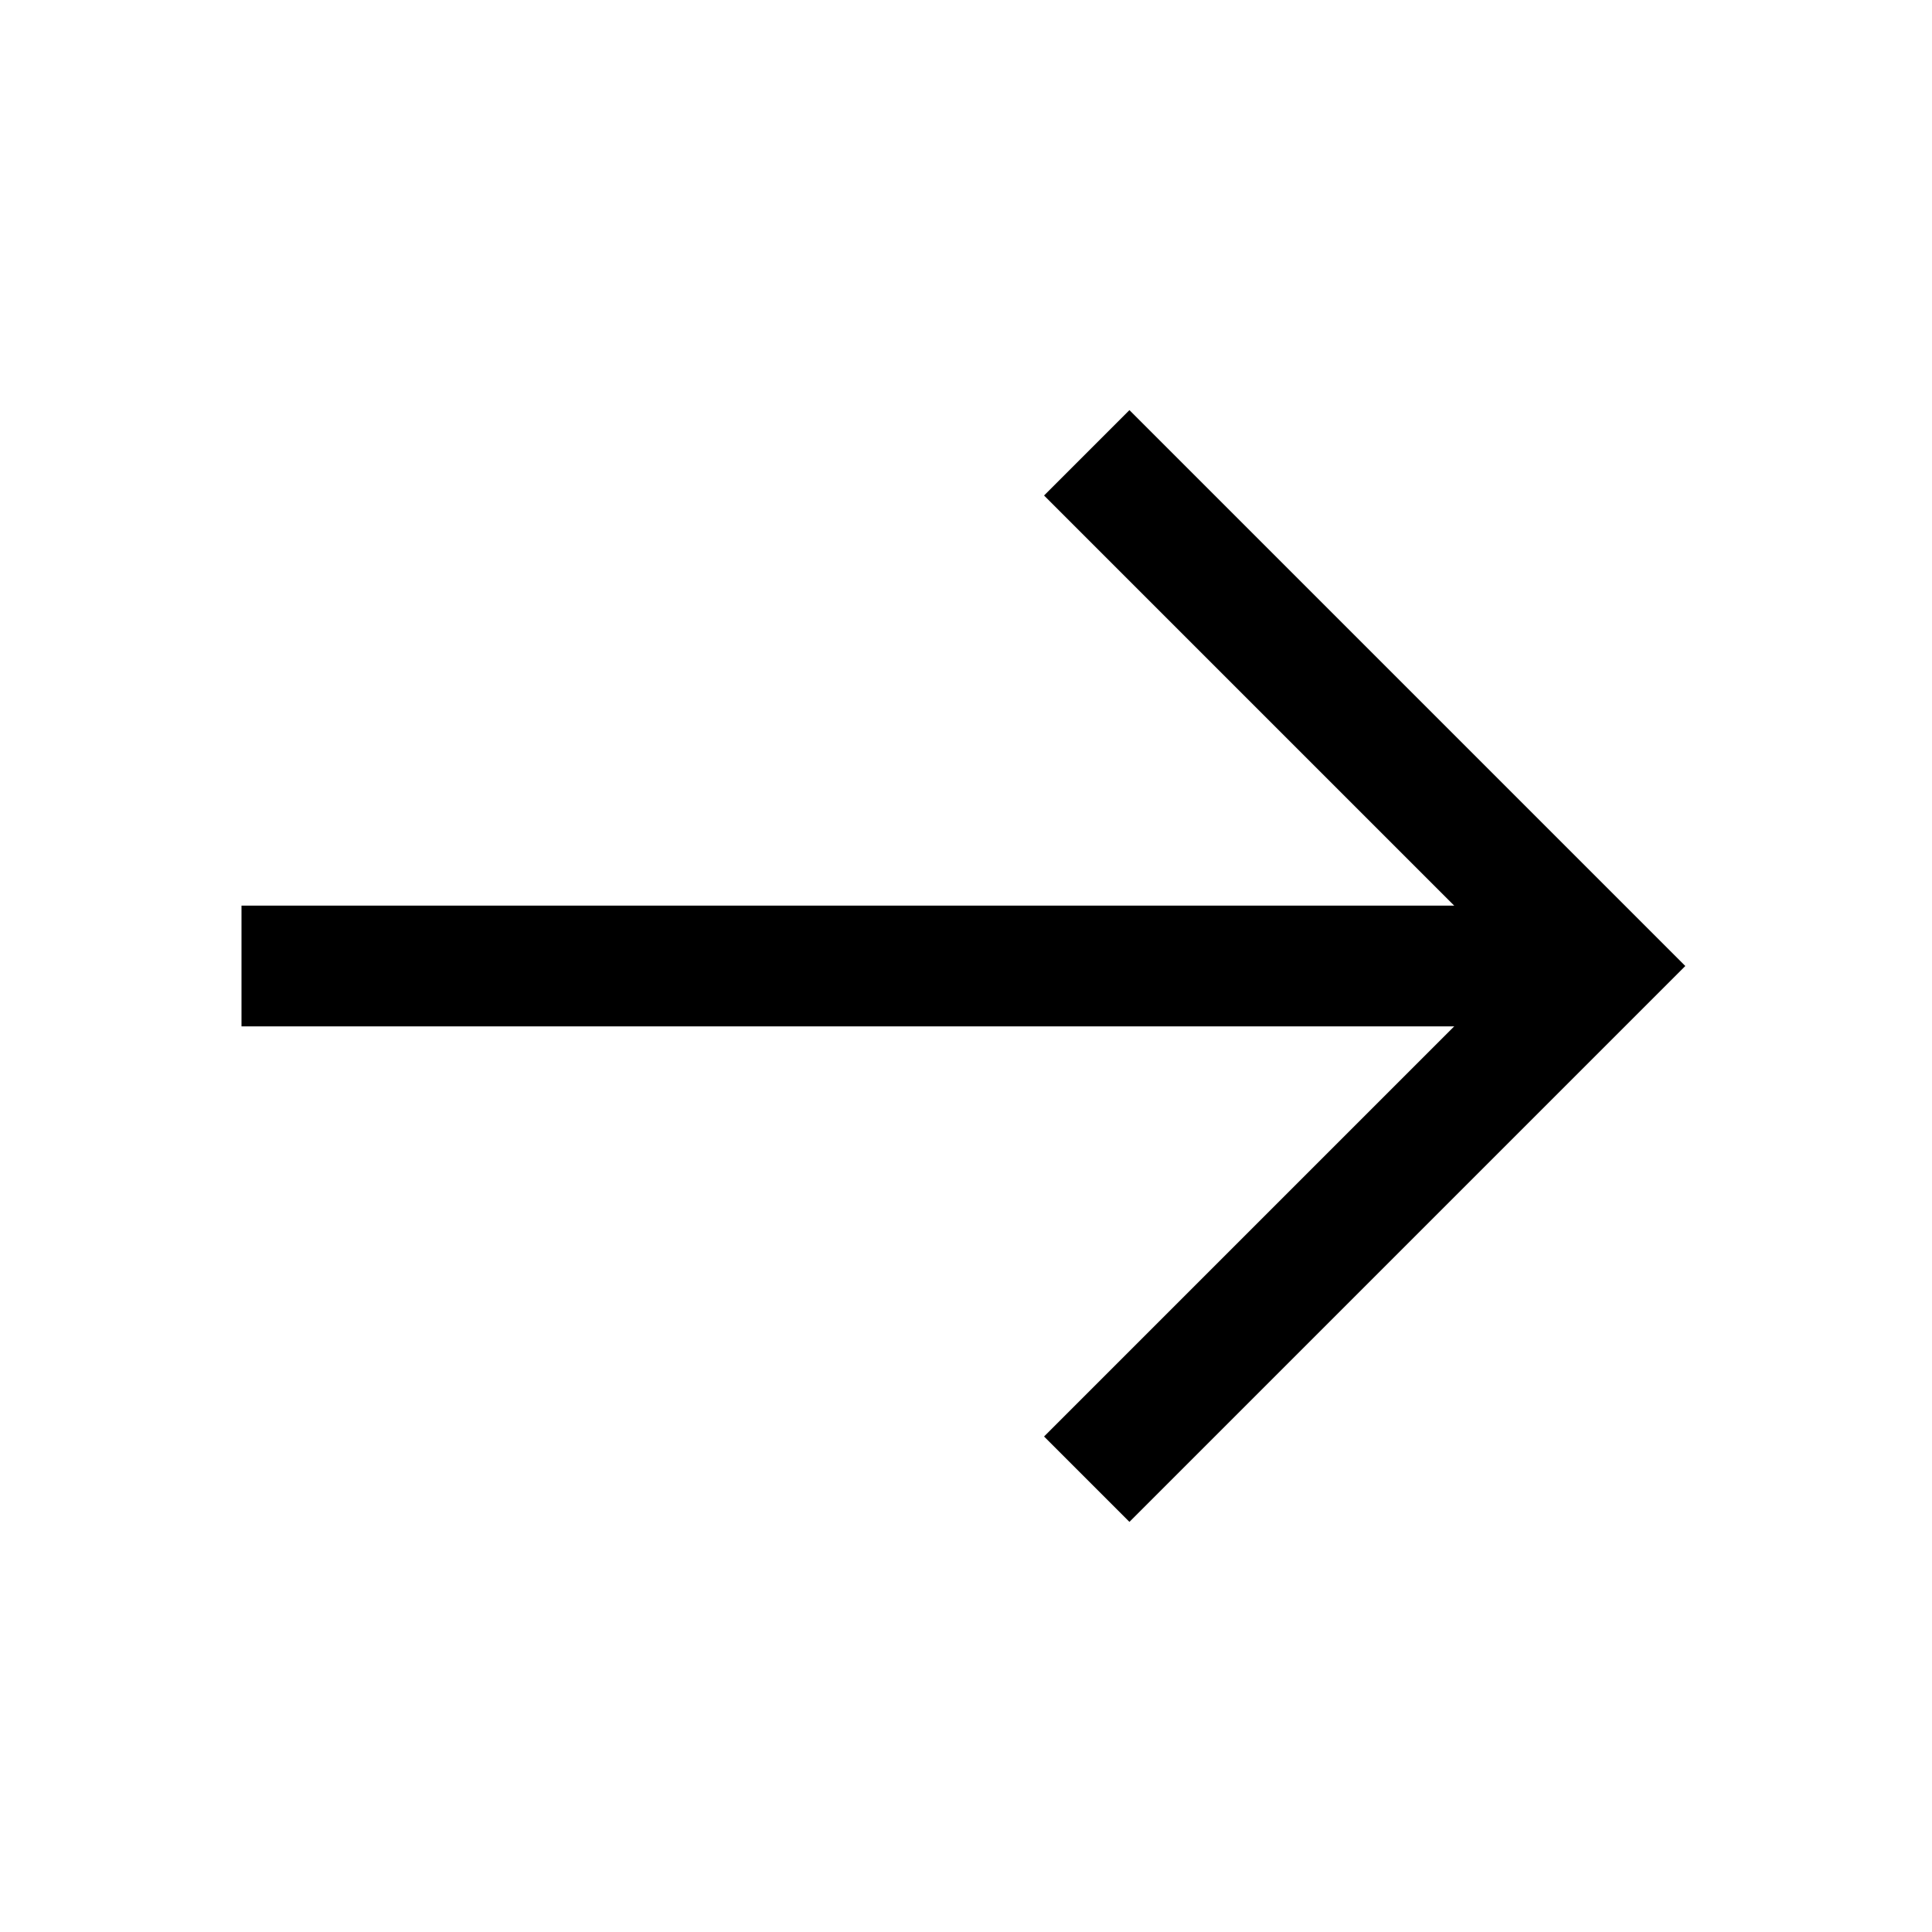
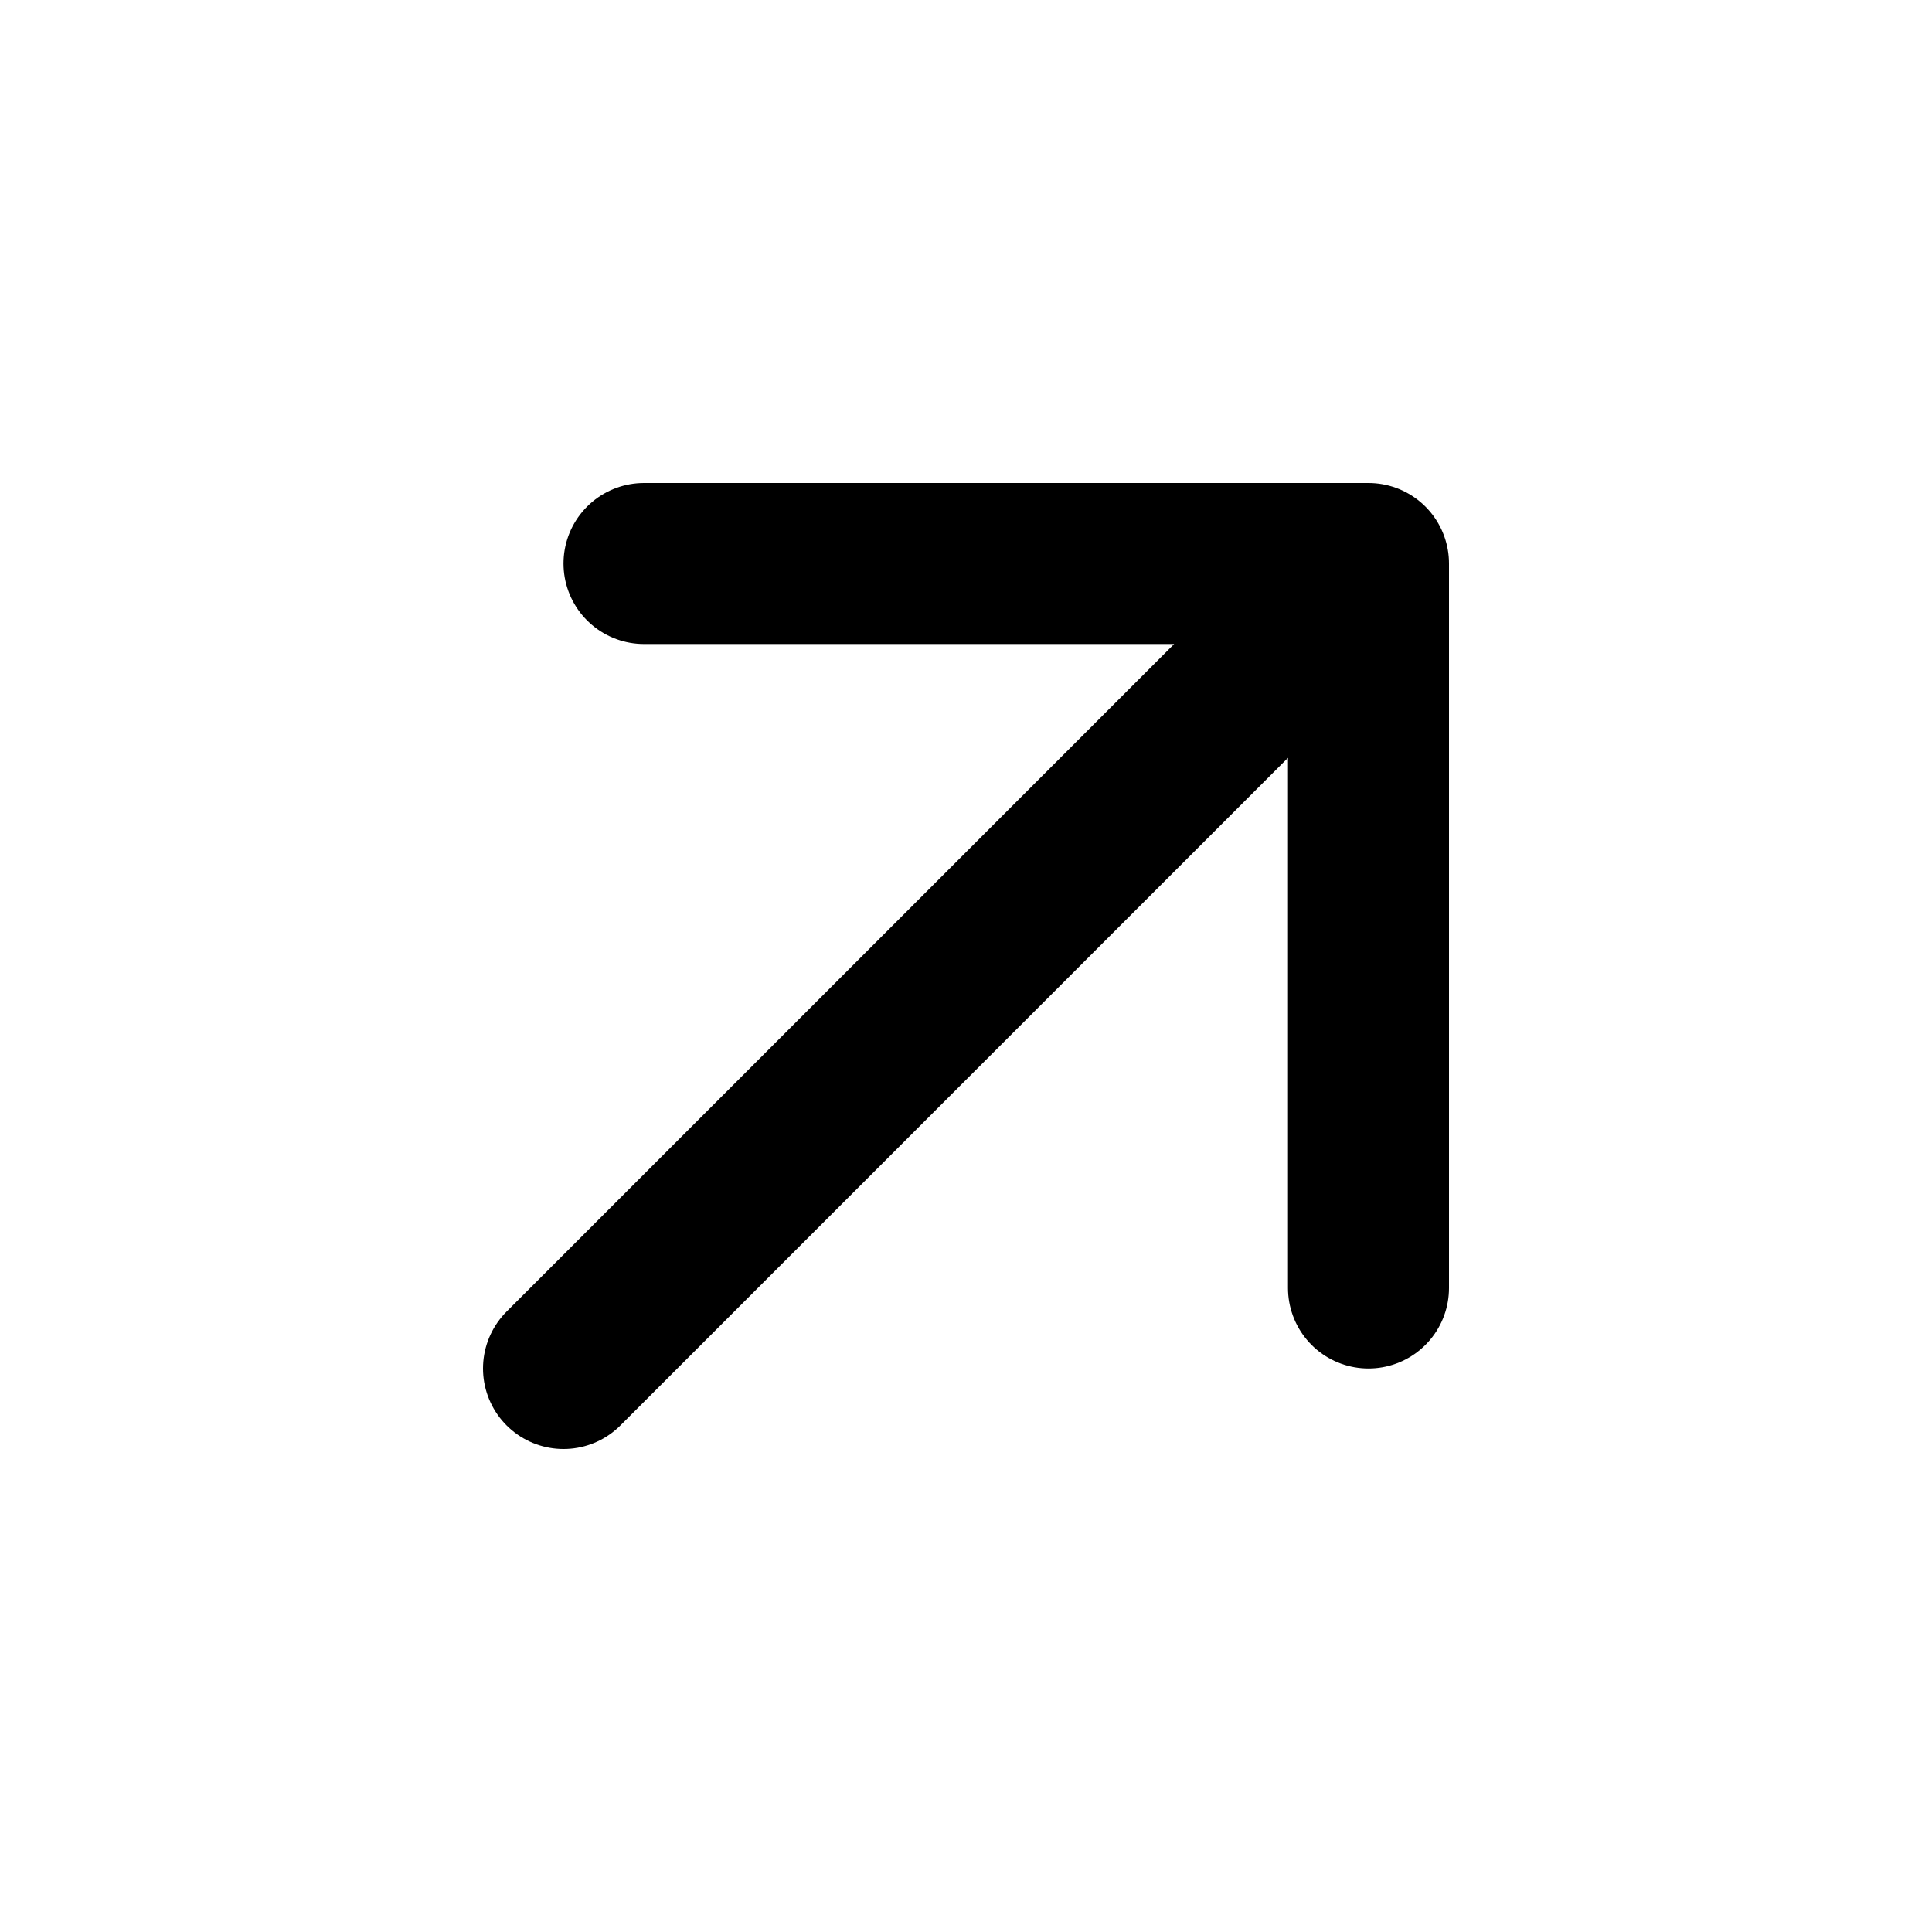
- <svg xmlns="http://www.w3.org/2000/svg" version="1.1" id="Layer_1" viewBox="0 0 32 32" enable-background="new 0 0 32 32" xml:space="preserve">
-   <line fill="none" stroke="#000000" stroke-width="2" stroke-miterlimit="10" x1="26" y1="16" x2="4" y2="16" />
-   <polyline fill="none" stroke="#000000" stroke-width="2" stroke-miterlimit="10" points="18,7.5 26.5,16 18,24.5 " />
+ <svg xmlns="http://www.w3.org/2000/svg" width="35px" height="35px" viewBox="0 0 24 24" fill="none">
+   <path d="M7 17L17 7M17 7H8M17 7V16" stroke="#000000" stroke-width="2" stroke-linecap="round" stroke-linejoin="round" />
</svg>
